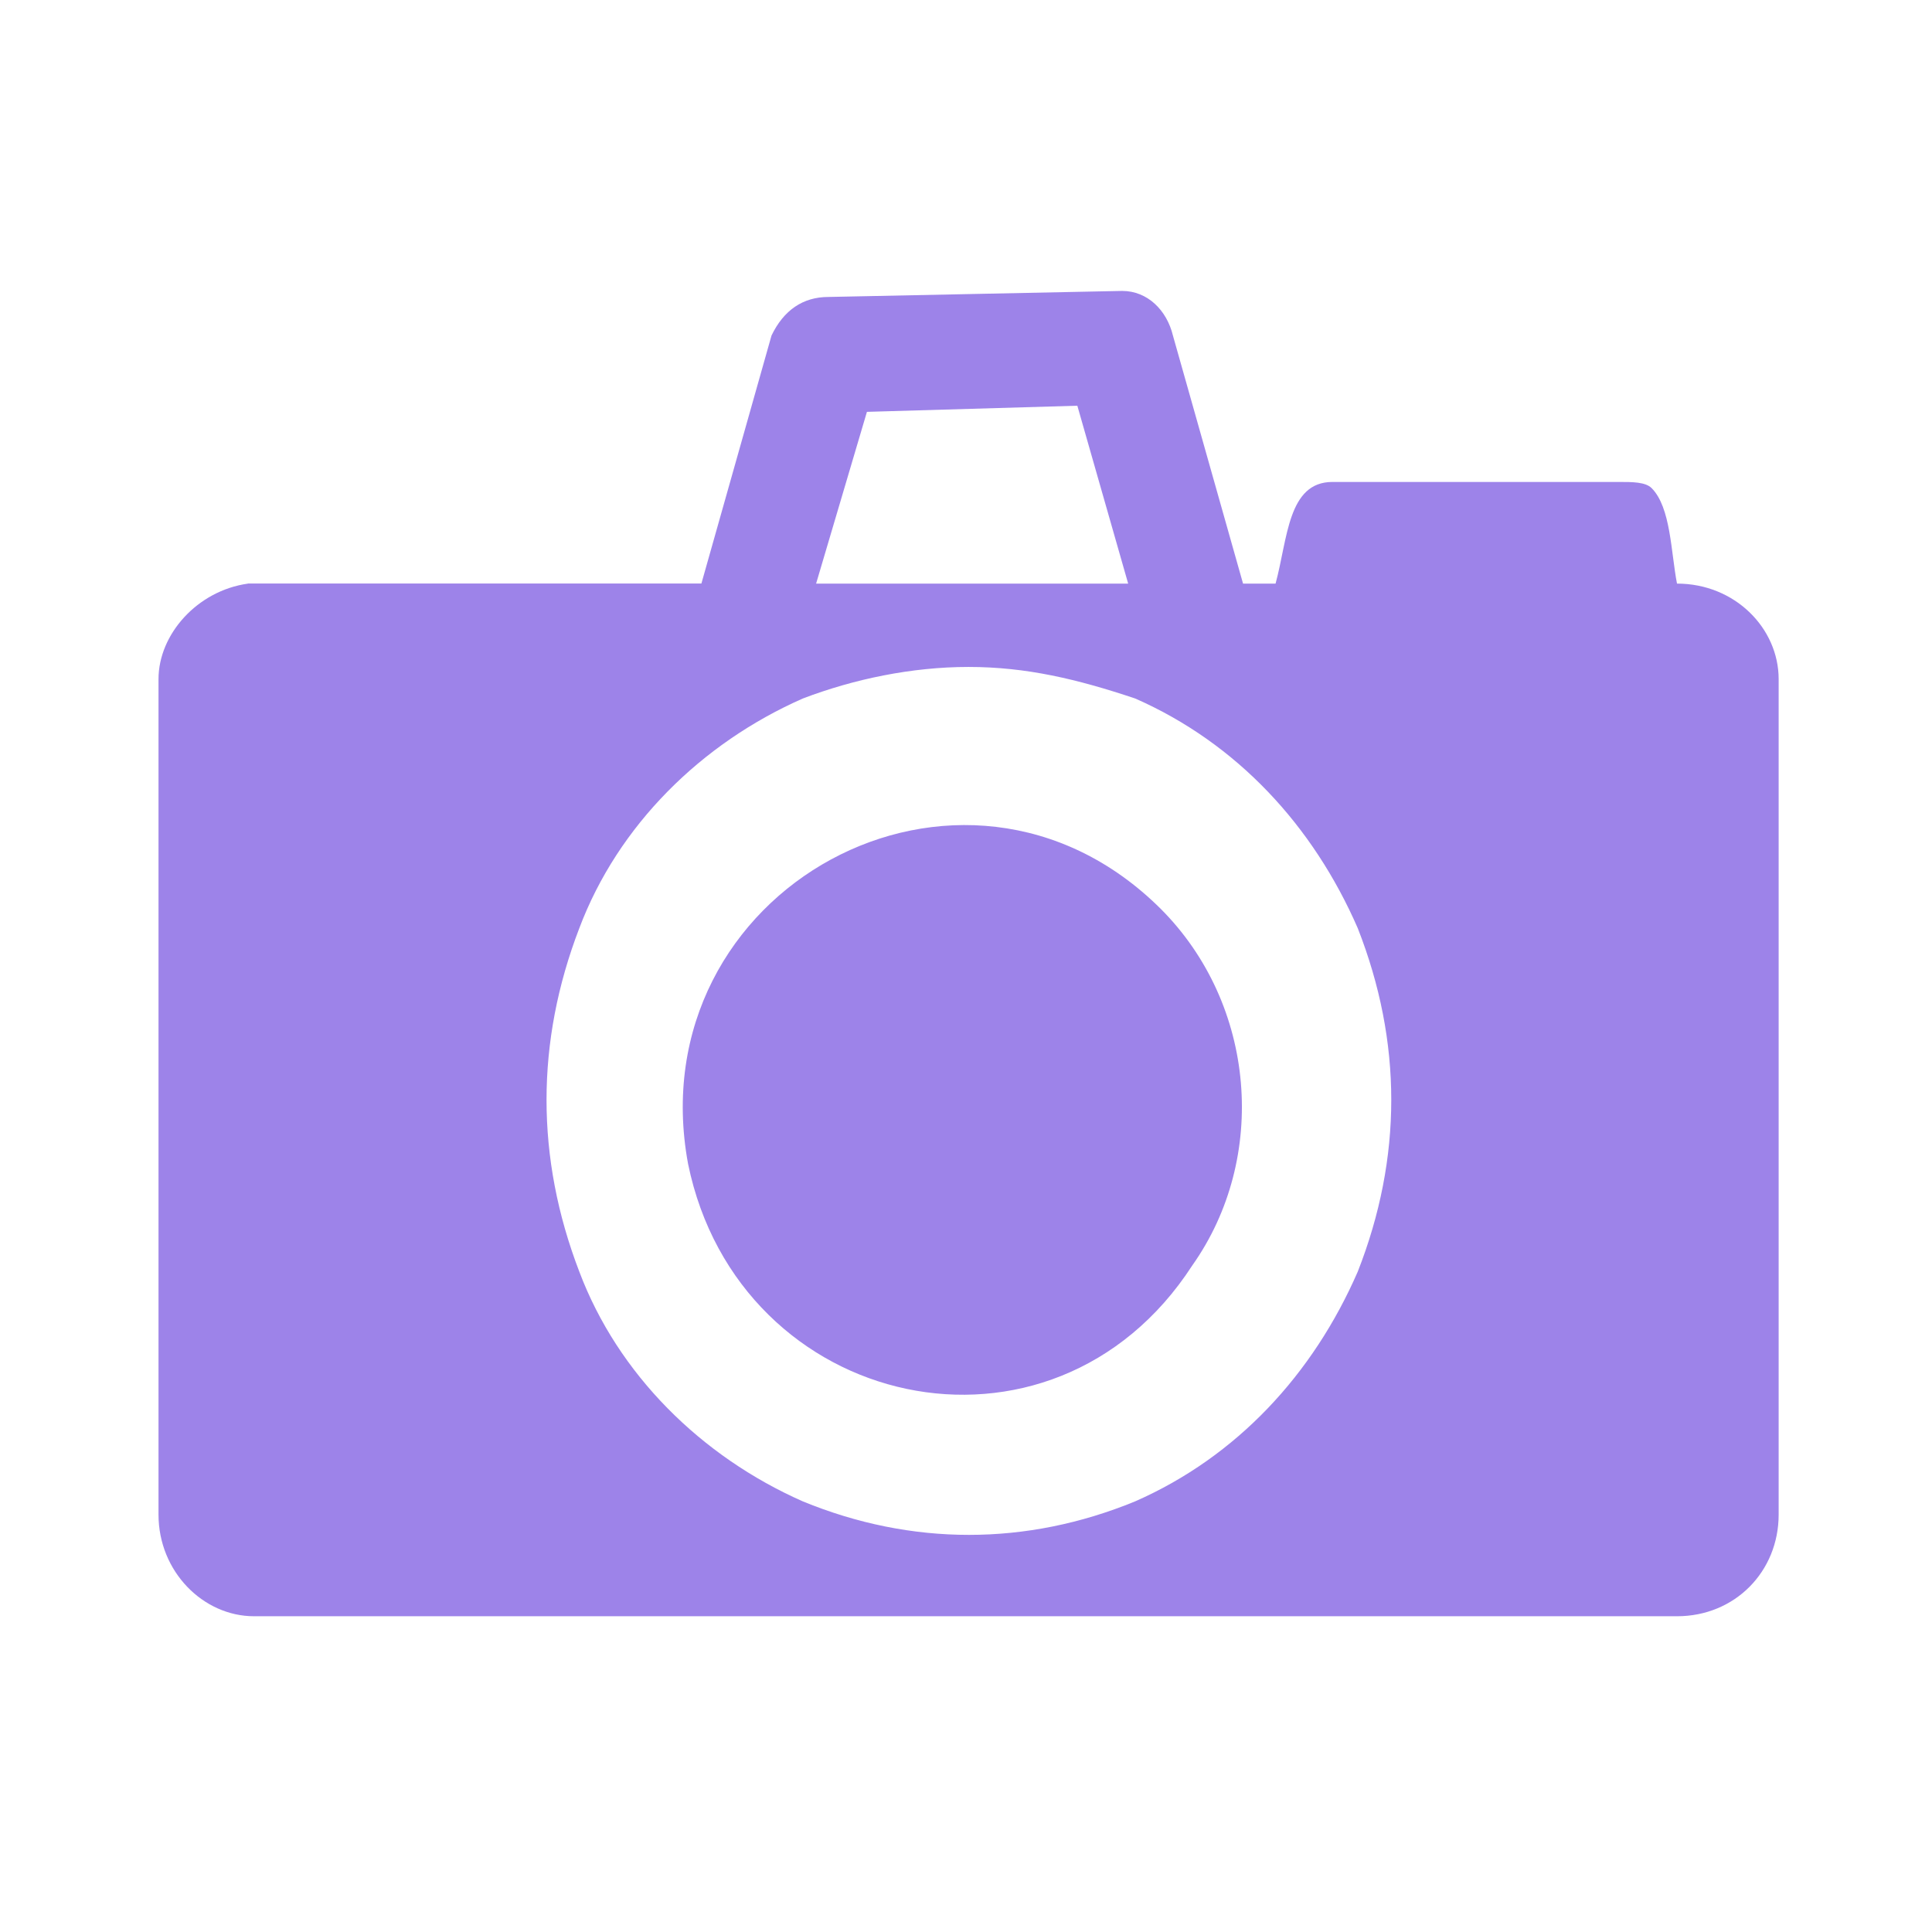
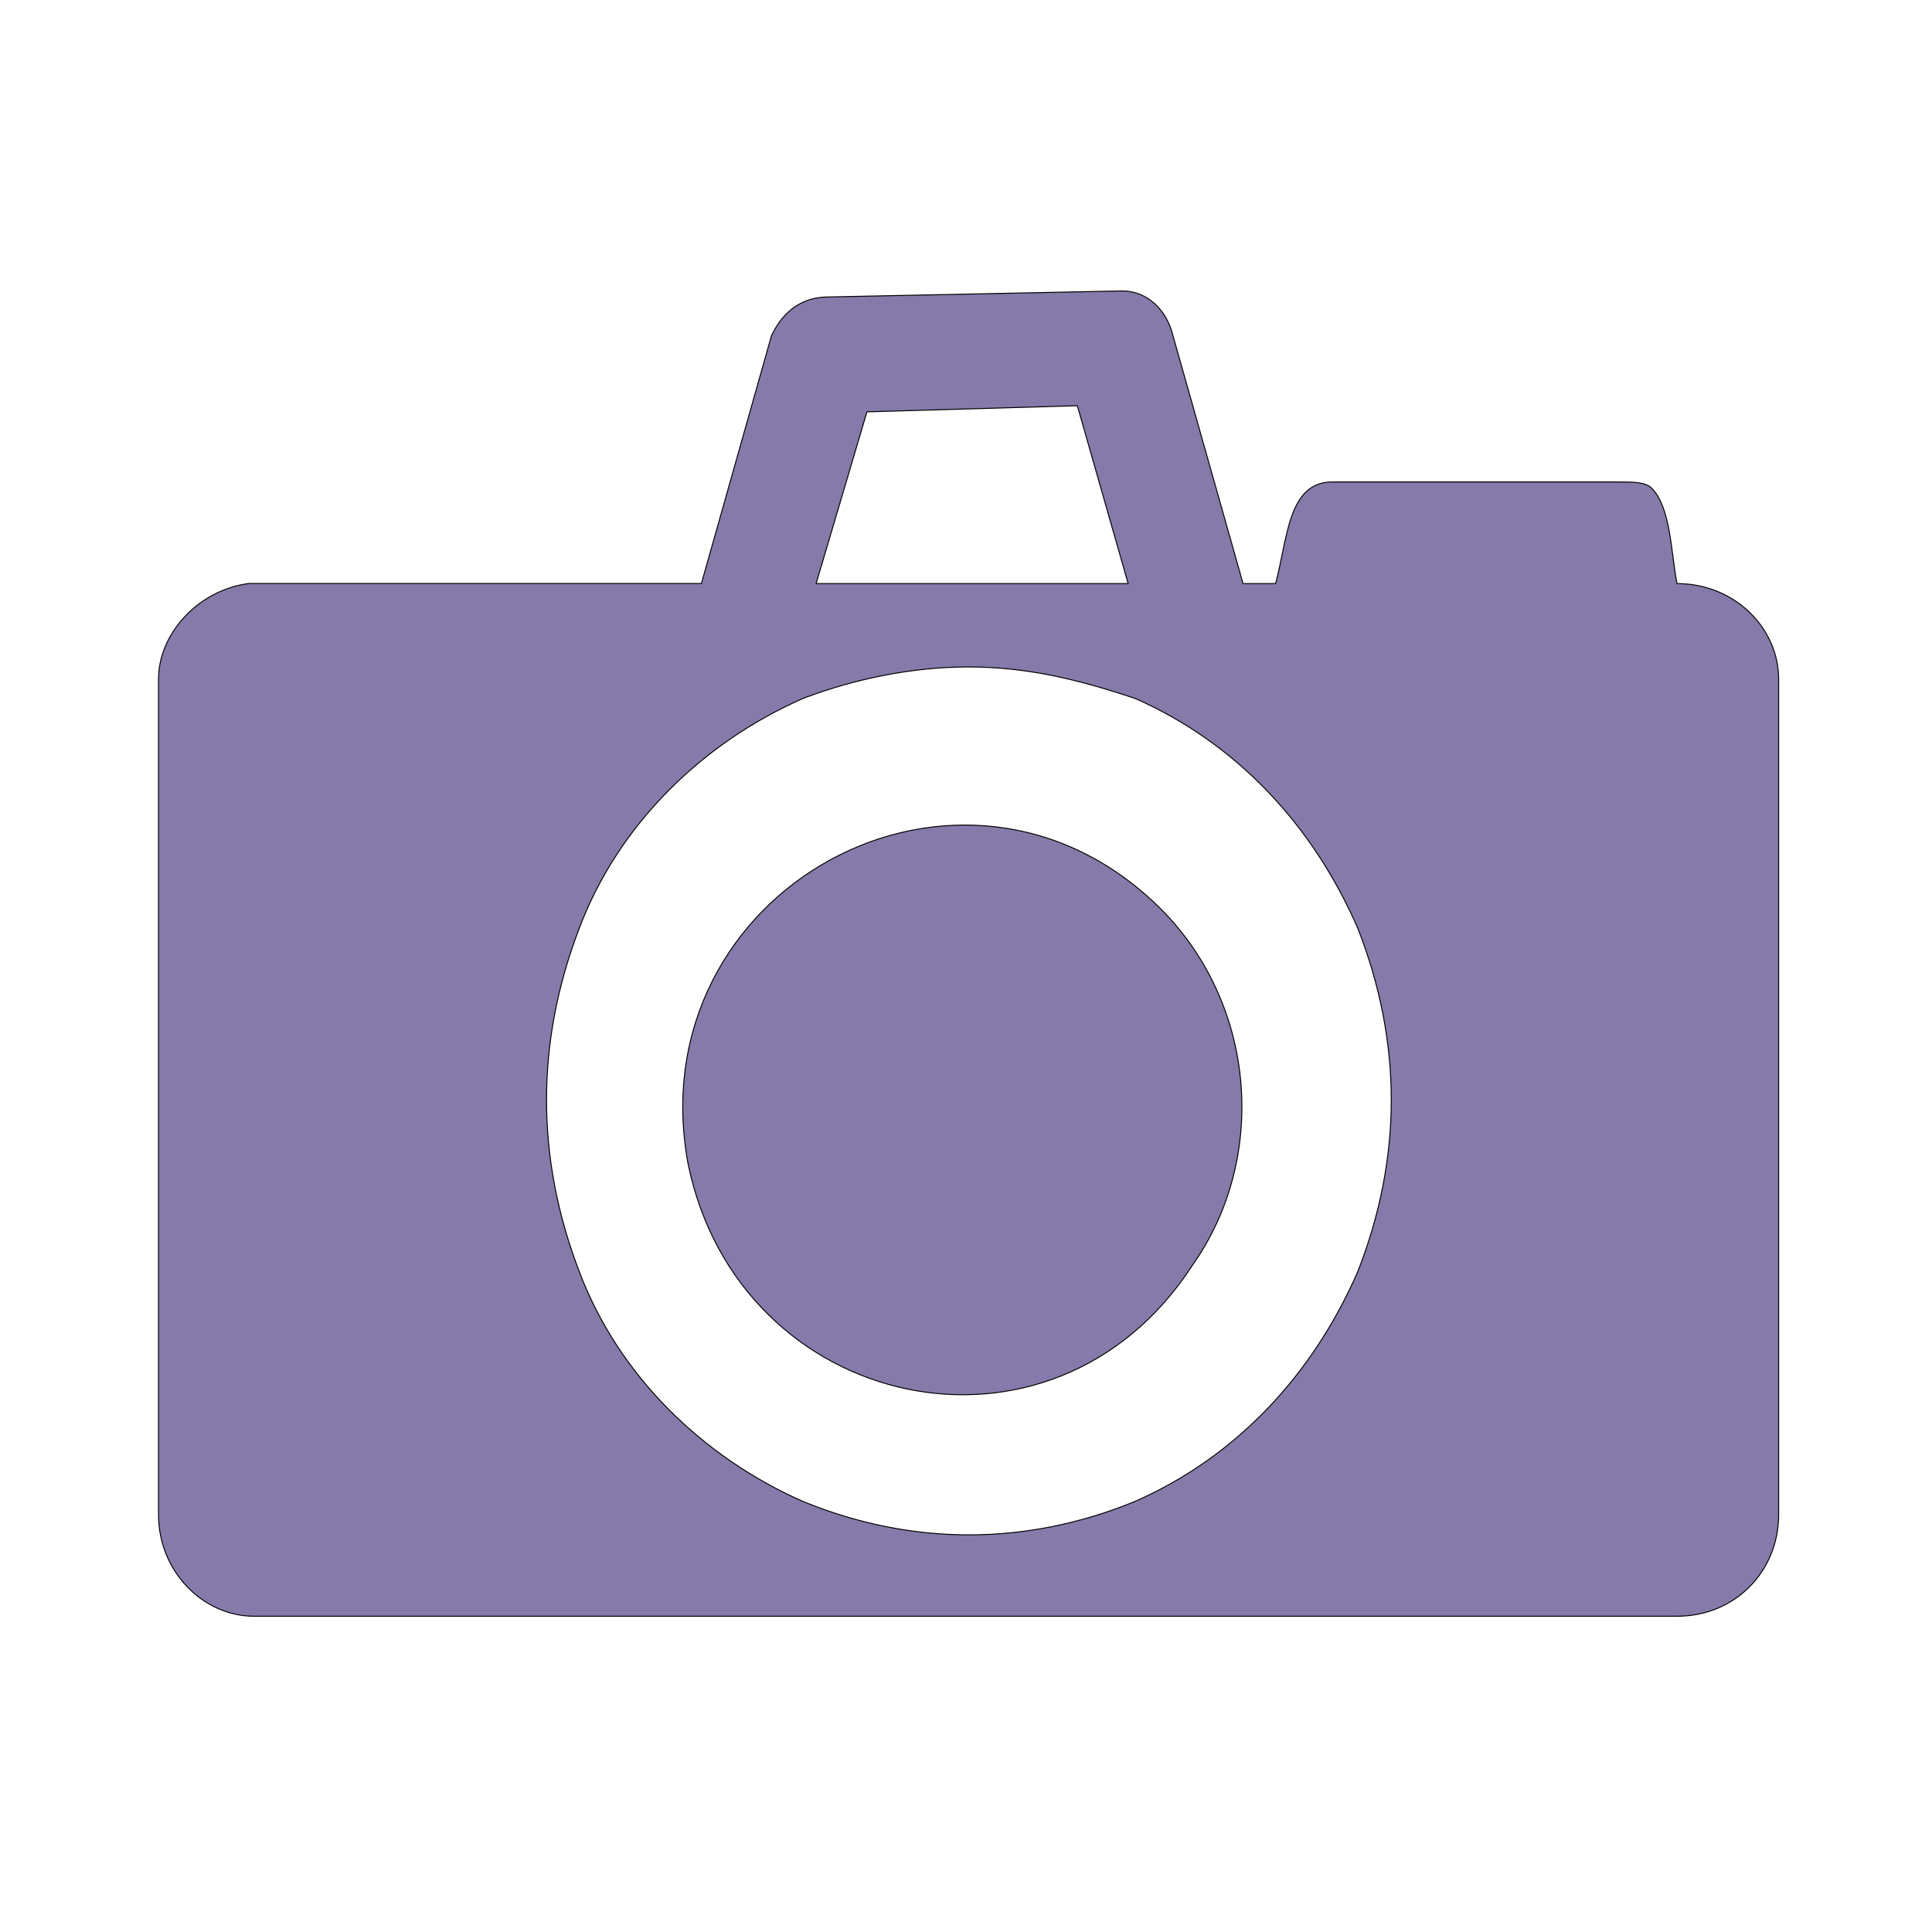
<svg xmlns="http://www.w3.org/2000/svg" version="1.1" id="Capa_1" x="0px" y="0px" viewBox="0 0 1984.3 1984.3" style="enable-background:new 0 0 1984.3 1984.3;" xml:space="preserve">
  <style type="text/css">
	.st0{fill:url(#SVGID_1_);}
	.st1{fill:url(#SVGID_2_);stroke:url(#SVGID_3_);stroke-width:17;stroke-miterlimit:10;}
	.st2{fill:url(#SVGID_4_);stroke:url(#SVGID_5_);stroke-width:17;stroke-miterlimit:10;}
	.st3{fill:url(#SVGID_6_);stroke:url(#SVGID_7_);stroke-width:17;stroke-miterlimit:10;}
	.st4{fill:url(#SVGID_8_);stroke:url(#SVGID_9_);stroke-width:17;stroke-miterlimit:10;}
	.st5{fill:url(#SVGID_10_);stroke:url(#SVGID_11_);stroke-width:17;stroke-miterlimit:10;}
	.st6{fill:url(#SVGID_12_);stroke:url(#SVGID_13_);stroke-width:17;stroke-miterlimit:10;}
	.st7{fill:url(#SVGID_14_);stroke:url(#SVGID_15_);stroke-width:17;stroke-miterlimit:10;}
- 	.st8{fill-rule:evenodd;clip-rule:evenodd;fill:#9D83E9;}
+ 	.st8{fill-rule:evenodd;clip-rule:evenodd;fill:#867AAA;stroke:#000000;stroke-miterlimit:10;}
	.st9{fill:url(#SVGID_16_);}
	.st10{fill:url(#SVGID_17_);stroke:url(#SVGID_18_);stroke-width:16;stroke-miterlimit:10;}
	.st11{fill:url(#SVGID_19_);stroke:url(#SVGID_20_);stroke-width:17;stroke-miterlimit:10;}
	.st12{fill:#5A3991;}
</style>
-   <linearGradient id="SVGID_1_" gradientUnits="userSpaceOnUse" x1="-863.7" y1="2158.79" x2="-345.3" y2="2158.79" gradientTransform="matrix(1 0 0 -1 0 2547.89)">
+   <linearGradient id="SVGID_1_" gradientUnits="userSpaceOnUse" x1="-863.7" y1="-1078.79" x2="-345.3" y2="-1078.79" gradientTransform="matrix(1 0 0 1 0 1467.89)">
    <stop offset="0" style="stop-color:#FFFFFF" />
    <stop offset="0" style="stop-color:#56358C" />
    <stop offset="0.204" style="stop-color:#6C4F9C" />
    <stop offset="0.684" style="stop-color:#9883BC" />
    <stop offset="1" style="stop-color:#FFFFFF" />
  </linearGradient>
  <ellipse class="st0" cx="-604.5" cy="389.1" rx="259.2" ry="278.6" />
  <g>
-     <linearGradient id="SVGID_2_" gradientUnits="userSpaceOnUse" x1="-5933.724" y1="4678.117" x2="10784.98" y2="-3329.67" gradientTransform="matrix(1 0 0 1 0 565.9999)">
+     <linearGradient id="SVGID_2_" gradientUnits="userSpaceOnUse" x1="-5933.724" y1="-2694.117" x2="10784.98" y2="5313.669" gradientTransform="matrix(1 0 0 -1 0 2550)">
      <stop offset="5.586592e-03" style="stop-color:#56358C" />
      <stop offset="0.425" style="stop-color:#6C4F9C" />
      <stop offset="0.835" style="stop-color:#8E76B4" />
      <stop offset="1" style="stop-color:#FFFFFF" />
    </linearGradient>
-     <linearGradient id="SVGID_3_" gradientUnits="userSpaceOnUse" x1="5342.125" y1="-778.775" x2="5655.751" y2="-778.775" gradientTransform="matrix(1 0 0 1 0 565.9999)">
+     <linearGradient id="SVGID_3_" gradientUnits="userSpaceOnUse" x1="5342.125" y1="2762.775" x2="5655.751" y2="2762.775" gradientTransform="matrix(1 0 0 -1 0 2550)">
      <stop offset="5.586592e-03" style="stop-color:#56358C" />
      <stop offset="0.425" style="stop-color:#6C4F9C" />
      <stop offset="0.835" style="stop-color:#8E76B4" />
      <stop offset="1" style="stop-color:#FFFFFF" />
    </linearGradient>
    <path class="st1" d="M5359.7-259c-12.1,12.2-12.1,31.8,0,44c38.4,38.4,88.8,57.6,139.2,57.6c50.4,0,100.8-19.2,139.2-57.6   c12.2-12.2,12.2-31.8,0-44c-12.2-12.2-31.9-12.2-44,0c-52.5,52.5-137.9,52.5-190.4,0C5391.5-271.2,5371.8-271.2,5359.7-259z" />
-     <linearGradient id="SVGID_4_" gradientUnits="userSpaceOnUse" x1="-6055.844" y1="4422.598" x2="10662.565" y2="-3585.046" gradientTransform="matrix(1 0 0 1 0 565.9999)">
+     <linearGradient id="SVGID_4_" gradientUnits="userSpaceOnUse" x1="-6055.844" y1="-2438.598" x2="10662.565" y2="5569.046" gradientTransform="matrix(1 0 0 -1 0 2550)">
      <stop offset="5.586592e-03" style="stop-color:#56358C" />
      <stop offset="0.425" style="stop-color:#6C4F9C" />
      <stop offset="0.835" style="stop-color:#8E76B4" />
      <stop offset="1" style="stop-color:#FFFFFF" />
    </linearGradient>
-     <linearGradient id="SVGID_5_" gradientUnits="userSpaceOnUse" x1="5576.351" y1="-1213.225" x2="5797.076" y2="-1213.225" gradientTransform="matrix(1 0 0 1 0 565.9999)">
+     <linearGradient id="SVGID_5_" gradientUnits="userSpaceOnUse" x1="5576.351" y1="3197.225" x2="5797.076" y2="3197.225" gradientTransform="matrix(1 0 0 -1 0 2550)">
      <stop offset="5.586592e-03" style="stop-color:#56358C" />
      <stop offset="0.425" style="stop-color:#6C4F9C" />
      <stop offset="0.835" style="stop-color:#8E76B4" />
      <stop offset="1" style="stop-color:#FFFFFF" />
    </linearGradient>
    <path class="st2" d="M5638.1-610.6c13-13,30.3-20.2,48.7-20.2c18.4,0,35.7,7.2,48.7,20.2c6.1,6.1,14,9.1,22,9.1s15.9-3,22-9.1   c12.1-12.2,12.1-31.8,0-44c-24.8-24.8-57.7-38.4-92.8-38.4c-35,0-68,13.7-92.7,38.4c-12.2,12.2-12.2,31.9,0,44   C5606.2-598.4,5625.9-598.4,5638.1-610.6z" />
-     <linearGradient id="SVGID_6_" gradientUnits="userSpaceOnUse" x1="-6126.235" y1="4276.277" x2="10592.522" y2="-3731.533" gradientTransform="matrix(1 0 0 1 0 565.9999)">
+     <linearGradient id="SVGID_6_" gradientUnits="userSpaceOnUse" x1="-6126.235" y1="-2292.277" x2="10592.522" y2="5715.533" gradientTransform="matrix(1 0 0 -1 0 2550)">
      <stop offset="5.586592e-03" style="stop-color:#56358C" />
      <stop offset="0.425" style="stop-color:#6C4F9C" />
      <stop offset="0.835" style="stop-color:#8E76B4" />
      <stop offset="1" style="stop-color:#FFFFFF" />
    </linearGradient>
-     <linearGradient id="SVGID_7_" gradientUnits="userSpaceOnUse" x1="5200.45" y1="-1213.225" x2="5421.176" y2="-1213.225" gradientTransform="matrix(1 0 0 1 0 565.9999)">
+     <linearGradient id="SVGID_7_" gradientUnits="userSpaceOnUse" x1="5200.45" y1="3197.225" x2="5421.176" y2="3197.225" gradientTransform="matrix(1 0 0 -1 0 2550)">
      <stop offset="5.586592e-03" style="stop-color:#56358C" />
      <stop offset="0.425" style="stop-color:#6C4F9C" />
      <stop offset="0.835" style="stop-color:#8E76B4" />
      <stop offset="1" style="stop-color:#FFFFFF" />
    </linearGradient>
    <path class="st3" d="M5262.2-610.6c13-13,30.3-20.2,48.7-20.2c18.4,0,35.7,7.2,48.7,20.2c6.1,6.1,14,9.1,22,9.1s15.9-3,22-9.1   c12.1-12.2,12.1-31.8,0-44c-24.8-24.8-57.7-38.4-92.8-38.4c-35,0-67.9,13.7-92.7,38.4c-12.2,12.2-12.2,31.9,0,44   C5230.3-598.4,5250-598.4,5262.2-610.6z" />
-     <linearGradient id="SVGID_8_" gradientUnits="userSpaceOnUse" x1="-6075.924" y1="4381.108" x2="10642.728" y2="-3626.653" gradientTransform="matrix(1 0 0 1 0 565.9999)">
+     <linearGradient id="SVGID_8_" gradientUnits="userSpaceOnUse" x1="-6075.924" y1="-2397.108" x2="10642.728" y2="5610.653" gradientTransform="matrix(1 0 0 -1 0 2550)">
      <stop offset="5.586592e-03" style="stop-color:#56358C" />
      <stop offset="0.425" style="stop-color:#6C4F9C" />
      <stop offset="0.835" style="stop-color:#8E76B4" />
      <stop offset="1" style="stop-color:#FFFFFF" />
    </linearGradient>
-     <linearGradient id="SVGID_9_" gradientUnits="userSpaceOnUse" x1="4153.645" y1="-1006.214" x2="6006.4" y2="-1006.214" gradientTransform="matrix(1 0 0 1 0 565.9999)">
+     <linearGradient id="SVGID_9_" gradientUnits="userSpaceOnUse" x1="4153.645" y1="2990.214" x2="6006.4" y2="2990.214" gradientTransform="matrix(1 0 0 -1 0 2550)">
      <stop offset="5.586592e-03" style="stop-color:#56358C" />
      <stop offset="0.425" style="stop-color:#6C4F9C" />
      <stop offset="0.835" style="stop-color:#8E76B4" />
      <stop offset="1" style="stop-color:#FFFFFF" />
    </linearGradient>
    <path class="st4" d="M4938.4,137.2c28,5.2,54.6,7.8,79.8,7.8c66.6,0,123.3-18.1,169.2-54.3c40-31.5,68.7-74.5,85.8-128.1   c0.4,0.5,0.8,0.9,1.2,1.4c68.4,78,143.9,117.6,224.4,117.6S5654.8,42,5723.2-36c57-65,108.2-155.6,152.3-269.3   c84.6-218.2,122.4-471.4,122.4-625.6c0-17.2-13.9-31.1-31.1-31.1h-936.1c-12,0-22.4,6.8-27.6,16.8c-16.8-24.7-33.6-47.7-49.9-68.4   c-5.1-6.5-12.6-10.7-20.8-11.6c-8.2-1-16.4,1.3-22.9,6.4L4174-439.7c-13.5,10.6-15.8,30.2-5.2,43.7   c95.4,121.1,281.8,296.6,483.2,415.7C4757.1,81.9,4853.4,121.4,4938.4,137.2z M5935.3-899.8c-4.6,149.8-41.5,375.4-117.7,572   c-50.2,129.6-158.5,347.1-318.7,347.1s-268.5-217.5-318.7-347.1C5104-524.4,5067-750,5062.4-899.8H5935.3z M4237.4-410.3l685.9-540   c26.7,36,54.3,77.8,81,122.5c12.4,150.8,50.1,347.9,117.8,522.5c30.8,79.5,65.1,147.6,102.4,203.6C5214.4-38,5189,10.3,5149,41.8   c-125.9,99.1-345.5-4.8-465.2-75.6C4502.3-141.1,4333.7-295.4,4237.4-410.3z" />
-     <linearGradient id="SVGID_10_" gradientUnits="userSpaceOnUse" x1="-6006.087" y1="4527.08" x2="10712.641" y2="-3480.717" gradientTransform="matrix(1 0 0 1 0 565.9999)">
+     <linearGradient id="SVGID_10_" gradientUnits="userSpaceOnUse" x1="-6006.087" y1="-2543.08" x2="10712.641" y2="5464.717" gradientTransform="matrix(1 0 0 -1 0 2550)">
      <stop offset="5.586592e-03" style="stop-color:#56358C" />
      <stop offset="0.425" style="stop-color:#6C4F9C" />
      <stop offset="0.835" style="stop-color:#8E76B4" />
      <stop offset="1" style="stop-color:#FFFFFF" />
    </linearGradient>
-     <linearGradient id="SVGID_11_" gradientUnits="userSpaceOnUse" x1="4858.685" y1="-726.201" x2="5122.117" y2="-726.201" gradientTransform="matrix(1 0 0 1 0 565.9999)">
+     <linearGradient id="SVGID_11_" gradientUnits="userSpaceOnUse" x1="4858.685" y1="2710.201" x2="5122.117" y2="2710.201" gradientTransform="matrix(1 0 0 -1 0 2550)">
      <stop offset="5.586592e-03" style="stop-color:#56358C" />
      <stop offset="0.425" style="stop-color:#6C4F9C" />
      <stop offset="0.835" style="stop-color:#8E76B4" />
      <stop offset="1" style="stop-color:#FFFFFF" />
    </linearGradient>
    <path class="st5" d="M4867.4-90.8c-2,17.1,10.2,32.5,27.2,34.6c1.2,0.1,2.5,0.2,3.7,0.2c15.5,0,29-11.6,30.9-27.4   c4.3-35.7,22.1-67.7,50.4-89.9c28.2-22.2,63.5-32.1,99.2-27.9c17.1,2,32.5-10.2,34.6-27.2c2-17-10.1-32.5-27.2-34.6   c-52.2-6.2-103.7,8.3-145,40.8C4899.8-189.7,4873.6-143,4867.4-90.8z" />
-     <linearGradient id="SVGID_12_" gradientUnits="userSpaceOnUse" x1="-6146.158" y1="4234.708" x2="10572.644" y2="-3773.124" gradientTransform="matrix(1 0 0 1 0 565.9999)">
+     <linearGradient id="SVGID_12_" gradientUnits="userSpaceOnUse" x1="-6146.158" y1="-2250.709" x2="10572.644" y2="5757.123" gradientTransform="matrix(1 0 0 -1 0 2550)">
      <stop offset="5.586592e-03" style="stop-color:#56358C" />
      <stop offset="0.425" style="stop-color:#6C4F9C" />
      <stop offset="0.835" style="stop-color:#8E76B4" />
      <stop offset="1" style="stop-color:#FFFFFF" />
    </linearGradient>
-     <linearGradient id="SVGID_13_" gradientUnits="userSpaceOnUse" x1="4502.784" y1="-919.757" x2="4693.215" y2="-919.757" gradientTransform="matrix(1 0 0 1 0 565.9999)">
+     <linearGradient id="SVGID_13_" gradientUnits="userSpaceOnUse" x1="4502.784" y1="2903.757" x2="4693.215" y2="2903.757" gradientTransform="matrix(1 0 0 -1 0 2550)">
      <stop offset="5.586592e-03" style="stop-color:#56358C" />
      <stop offset="0.425" style="stop-color:#6C4F9C" />
      <stop offset="0.835" style="stop-color:#8E76B4" />
      <stop offset="1" style="stop-color:#FFFFFF" />
    </linearGradient>
    <path class="st6" d="M4657.3-428.8c-17.1-2-32.5,10.2-34.6,27.2c-2.2,18.3-11.3,34.7-25.8,46.1s-32.5,16.4-50.8,14.3   c-17.1-2-32.5,10.1-34.6,27.2c-2,17.1,10.1,32.5,27.2,34.6c5.3,0.6,10.5,0.9,15.8,0.9c29.3,0,57.5-9.7,80.9-28.1   c27.5-21.7,44.9-52.8,49.1-87.6C4686.5-411.3,4674.3-426.7,4657.3-428.8z" />
-     <linearGradient id="SVGID_14_" gradientUnits="userSpaceOnUse" x1="-6181.623" y1="4160.487" x2="10537.05" y2="-3847.283" gradientTransform="matrix(1 0 0 1 0 565.9999)">
+     <linearGradient id="SVGID_14_" gradientUnits="userSpaceOnUse" x1="-6181.623" y1="-2176.488" x2="10537.05" y2="5831.283" gradientTransform="matrix(1 0 0 -1 0 2550)">
      <stop offset="5.586592e-03" style="stop-color:#56358C" />
      <stop offset="0.425" style="stop-color:#6C4F9C" />
      <stop offset="0.835" style="stop-color:#8E76B4" />
      <stop offset="1" style="stop-color:#FFFFFF" />
    </linearGradient>
-     <linearGradient id="SVGID_15_" gradientUnits="userSpaceOnUse" x1="4798.085" y1="-1152.357" x2="4988.517" y2="-1152.357" gradientTransform="matrix(1 0 0 1 0 565.9999)">
+     <linearGradient id="SVGID_15_" gradientUnits="userSpaceOnUse" x1="4798.085" y1="3136.357" x2="4988.517" y2="3136.357" gradientTransform="matrix(1 0 0 -1 0 2550)">
      <stop offset="5.586592e-03" style="stop-color:#56358C" />
      <stop offset="0.425" style="stop-color:#6C4F9C" />
      <stop offset="0.835" style="stop-color:#8E76B4" />
      <stop offset="1" style="stop-color:#FFFFFF" />
    </linearGradient>
    <path class="st7" d="M4834-512c5.2,0.6,10.4,0.9,15.6,0.9c65.5,0,122.2-49.1,130.2-115.7c2-17.1-10.1-32.5-27.2-34.6   c-17-2-32.5,10.2-34.6,27.2c-4.5,37.8-38.9,64.8-76.6,60.3c-17.1-2-32.5,10.2-34.6,27.2C4804.8-529.5,4817-514,4834-512z" />
  </g>
  <g>
    <path class="st8" d="M1152.4,599.4H838.2L890.4,423l216.1-6.3l52.2,182.7H1152.4z M595,1306.1c-44.9-116.9-44.9-235.9,0-352.8   c39.7-105.4,125.3-190,229.6-235.9c52.2-19.9,111.7-32.4,170.1-32.4c59.5,0,111.7,12.5,171.2,32.4   c104.4,45.9,182.7,130.5,228.6,235.9c45.9,116.9,45.9,235.9,0,352.8c-45.9,105.4-124.2,190-228.6,235.9   c-111.7,45.9-229.7,45.9-341.4,0C720.3,1496,634.7,1411.5,595,1306.1L595,1306.1z M254.7,599.4c-52.2,7.3-91.9,52.2-91.9,98.1   v858.1c0,58.5,45.9,104.4,98.1,104.4h1461.5c59.5,0,104.4-45.9,104.4-104.4V697.5c0-52.2-44.9-98.1-104.4-98.1   c-6.3-32.4-6.3-78.3-26.1-98.1c-6.3-6.3-19.8-6.3-33.4-6.3h-294.4c-45.9,0-45.9,58.4-58.4,104.4h-33.4l-72-254.7   c-6.3-26.1-26.1-45.9-52.2-45.9L850.8,305c-26.1,0-45.9,13.6-58.4,39.6l-72,254.7H254.7V599.4z M1192.1,933.4   c-203.6-202.5-537.6-19.9-485.4,262c52.2,254.7,373.7,326.7,517.8,104.4C1302.8,1189.2,1290.2,1031.5,1192.1,933.4L1192.1,933.4z" />
  </g>
-   <linearGradient id="SVGID_16_" gradientUnits="userSpaceOnUse" x1="3257.1" y1="195.65" x2="4289.4" y2="195.65" gradientTransform="matrix(1 0 0 1 0 565.9999)">
+   <linearGradient id="SVGID_16_" gradientUnits="userSpaceOnUse" x1="3257.1" y1="1788.35" x2="4289.4" y2="1788.35" gradientTransform="matrix(1 0 0 -1 0 2550)">
    <stop offset="5.586592e-03" style="stop-color:#56358C" />
    <stop offset="0.425" style="stop-color:#6C4F9C" />
    <stop offset="0.835" style="stop-color:#8E76B4" />
    <stop offset="1" style="stop-color:#FFFFFF" />
  </linearGradient>
  <rect x="3257.1" y="511.3" class="st9" width="1032.3" height="500.7" />
  <g>
-     <linearGradient id="SVGID_17_" gradientUnits="userSpaceOnUse" x1="-10214.729" y1="-5754.872" x2="6321.855" y2="2165.682" gradientTransform="matrix(1 0 0 -1 0 2547.89)">
+     <linearGradient id="SVGID_17_" gradientUnits="userSpaceOnUse" x1="-10214.729" y1="6834.871" x2="6321.855" y2="-1085.682" gradientTransform="matrix(1 0 0 1 0 1467.89)">
      <stop offset="5.586592e-03" style="stop-color:#56358C" />
      <stop offset="0.425" style="stop-color:#6C4F9C" />
      <stop offset="0.835" style="stop-color:#8E76B4" />
      <stop offset="1" style="stop-color:#FFFFFF" />
    </linearGradient>
-     <linearGradient id="SVGID_18_" gradientUnits="userSpaceOnUse" x1="3040.496" y1="1033.7" x2="4519.303" y2="1033.7" gradientTransform="matrix(1 0 0 1 0 565.9999)">
+     <linearGradient id="SVGID_18_" gradientUnits="userSpaceOnUse" x1="3040.496" y1="950.3" x2="4519.303" y2="950.3" gradientTransform="matrix(1 0 0 -1 0 2550)">
      <stop offset="5.586592e-03" style="stop-color:#56358C" />
      <stop offset="0.425" style="stop-color:#6C4F9C" />
      <stop offset="0.835" style="stop-color:#8E76B4" />
      <stop offset="1" style="stop-color:#FFFFFF" />
    </linearGradient>
    <path class="st10" d="M4502.3,1129c12-12,12-31.5,0-43.5s-31.5-12-43.5,0c-21,21-61.7,55.6-129.6,90.7l-0.1,0.1   c-28,14.5-60.5,29-98.2,42.8c-129.3,47.2-281.1,71.1-451,71.1c-243.1,0-430.5-53.2-553.9-117.3c-1.8-1.2-3.7-2.1-5.6-2.9   c-51.5-27.4-91.6-56.6-119.4-84.4c-12-12-31.5-12-43.5,0s-12,31.5,0,43.5c22.2,22.2,65,58.6,136,96.1l532.9,374.5l-664.8,467.2   c-13.9,9.8-17.3,29-7.5,42.9c6,8.5,15.5,13.1,25.2,13.1c6.1,0,12.3-1.8,17.7-5.6l682.9-479.9l682.9,479.9   c5.4,3.8,11.6,5.6,17.7,5.6c9.7,0,19.2-4.6,25.2-13.1c9.8-13.9,6.4-33.1-7.5-42.9l-664.8-467.2l526.9-370.3   C4433.9,1190.8,4478.9,1152.5,4502.3,1129z M3779.9,1562L3422,1310.5c109.3,27.4,229.2,41.2,357.9,41.2   c128.8,0,248-13.3,355.7-39.7L3779.9,1562z" />
-     <linearGradient id="SVGID_19_" gradientUnits="userSpaceOnUse" x1="-10557.842" y1="-5040.754" x2="5978.775" y2="2879.816" gradientTransform="matrix(1 0 0 -1 0 2547.89)">
+     <linearGradient id="SVGID_19_" gradientUnits="userSpaceOnUse" x1="-10557.842" y1="6120.754" x2="5978.775" y2="-1799.816" gradientTransform="matrix(1 0 0 1 0 1467.89)">
      <stop offset="5.586592e-03" style="stop-color:#56358C" />
      <stop offset="0.425" style="stop-color:#6C4F9C" />
      <stop offset="0.835" style="stop-color:#8E76B4" />
      <stop offset="1" style="stop-color:#FFFFFF" />
    </linearGradient>
-     <linearGradient id="SVGID_20_" gradientUnits="userSpaceOnUse" x1="3247.5" y1="155.8" x2="4310.1" y2="155.8" gradientTransform="matrix(1 0 0 1 0 565.9999)">
+     <linearGradient id="SVGID_20_" gradientUnits="userSpaceOnUse" x1="3247.5" y1="1828.2" x2="4310.1" y2="1828.2" gradientTransform="matrix(1 0 0 -1 0 2550)">
      <stop offset="5.586592e-03" style="stop-color:#56358C" />
      <stop offset="0.425" style="stop-color:#6C4F9C" />
      <stop offset="0.835" style="stop-color:#8E76B4" />
      <stop offset="1" style="stop-color:#FFFFFF" />
    </linearGradient>
    <path class="st11" d="M3286.8,305.5c-17,0-30.8,13.8-30.8,30.8v123.4c0,0.1,0,0.2,0,0.3v647.3c0,17,13.8,30.8,30.8,30.8   s30.8-13.8,30.8-30.8v-104.2c136.3,46.8,291.3,70.5,461.2,70.5c171.6,0,326.6-23.2,461.2-69.2v102.9c0,17,13.8,30.8,30.8,30.8   s30.8-13.8,30.8-30.8v-771c0-17-13.8-30.8-30.8-30.8s-30.8,13.8-30.8,30.8v111.8c-6.5-2.3-13.8-2.5-20.8,0.1   c-125.9,45.9-274.1,69.2-440.4,69.2c-211.9,0-365.3-41-461.2-78.5V336.3C3317.6,319.3,3303.8,305.5,3286.8,305.5z M3778.8,579   c173.4,0,328.6-24.5,461.2-72.8v433c-132.7,48.3-287.8,72.8-461.2,72.8c-171.5,0-326.6-25-461.2-74.2V504.7   C3419.5,541.7,3573.2,579,3778.8,579z" />
  </g>
  <rect x="864.6" y="-546" class="st12" width="91" height="124" />
</svg>
